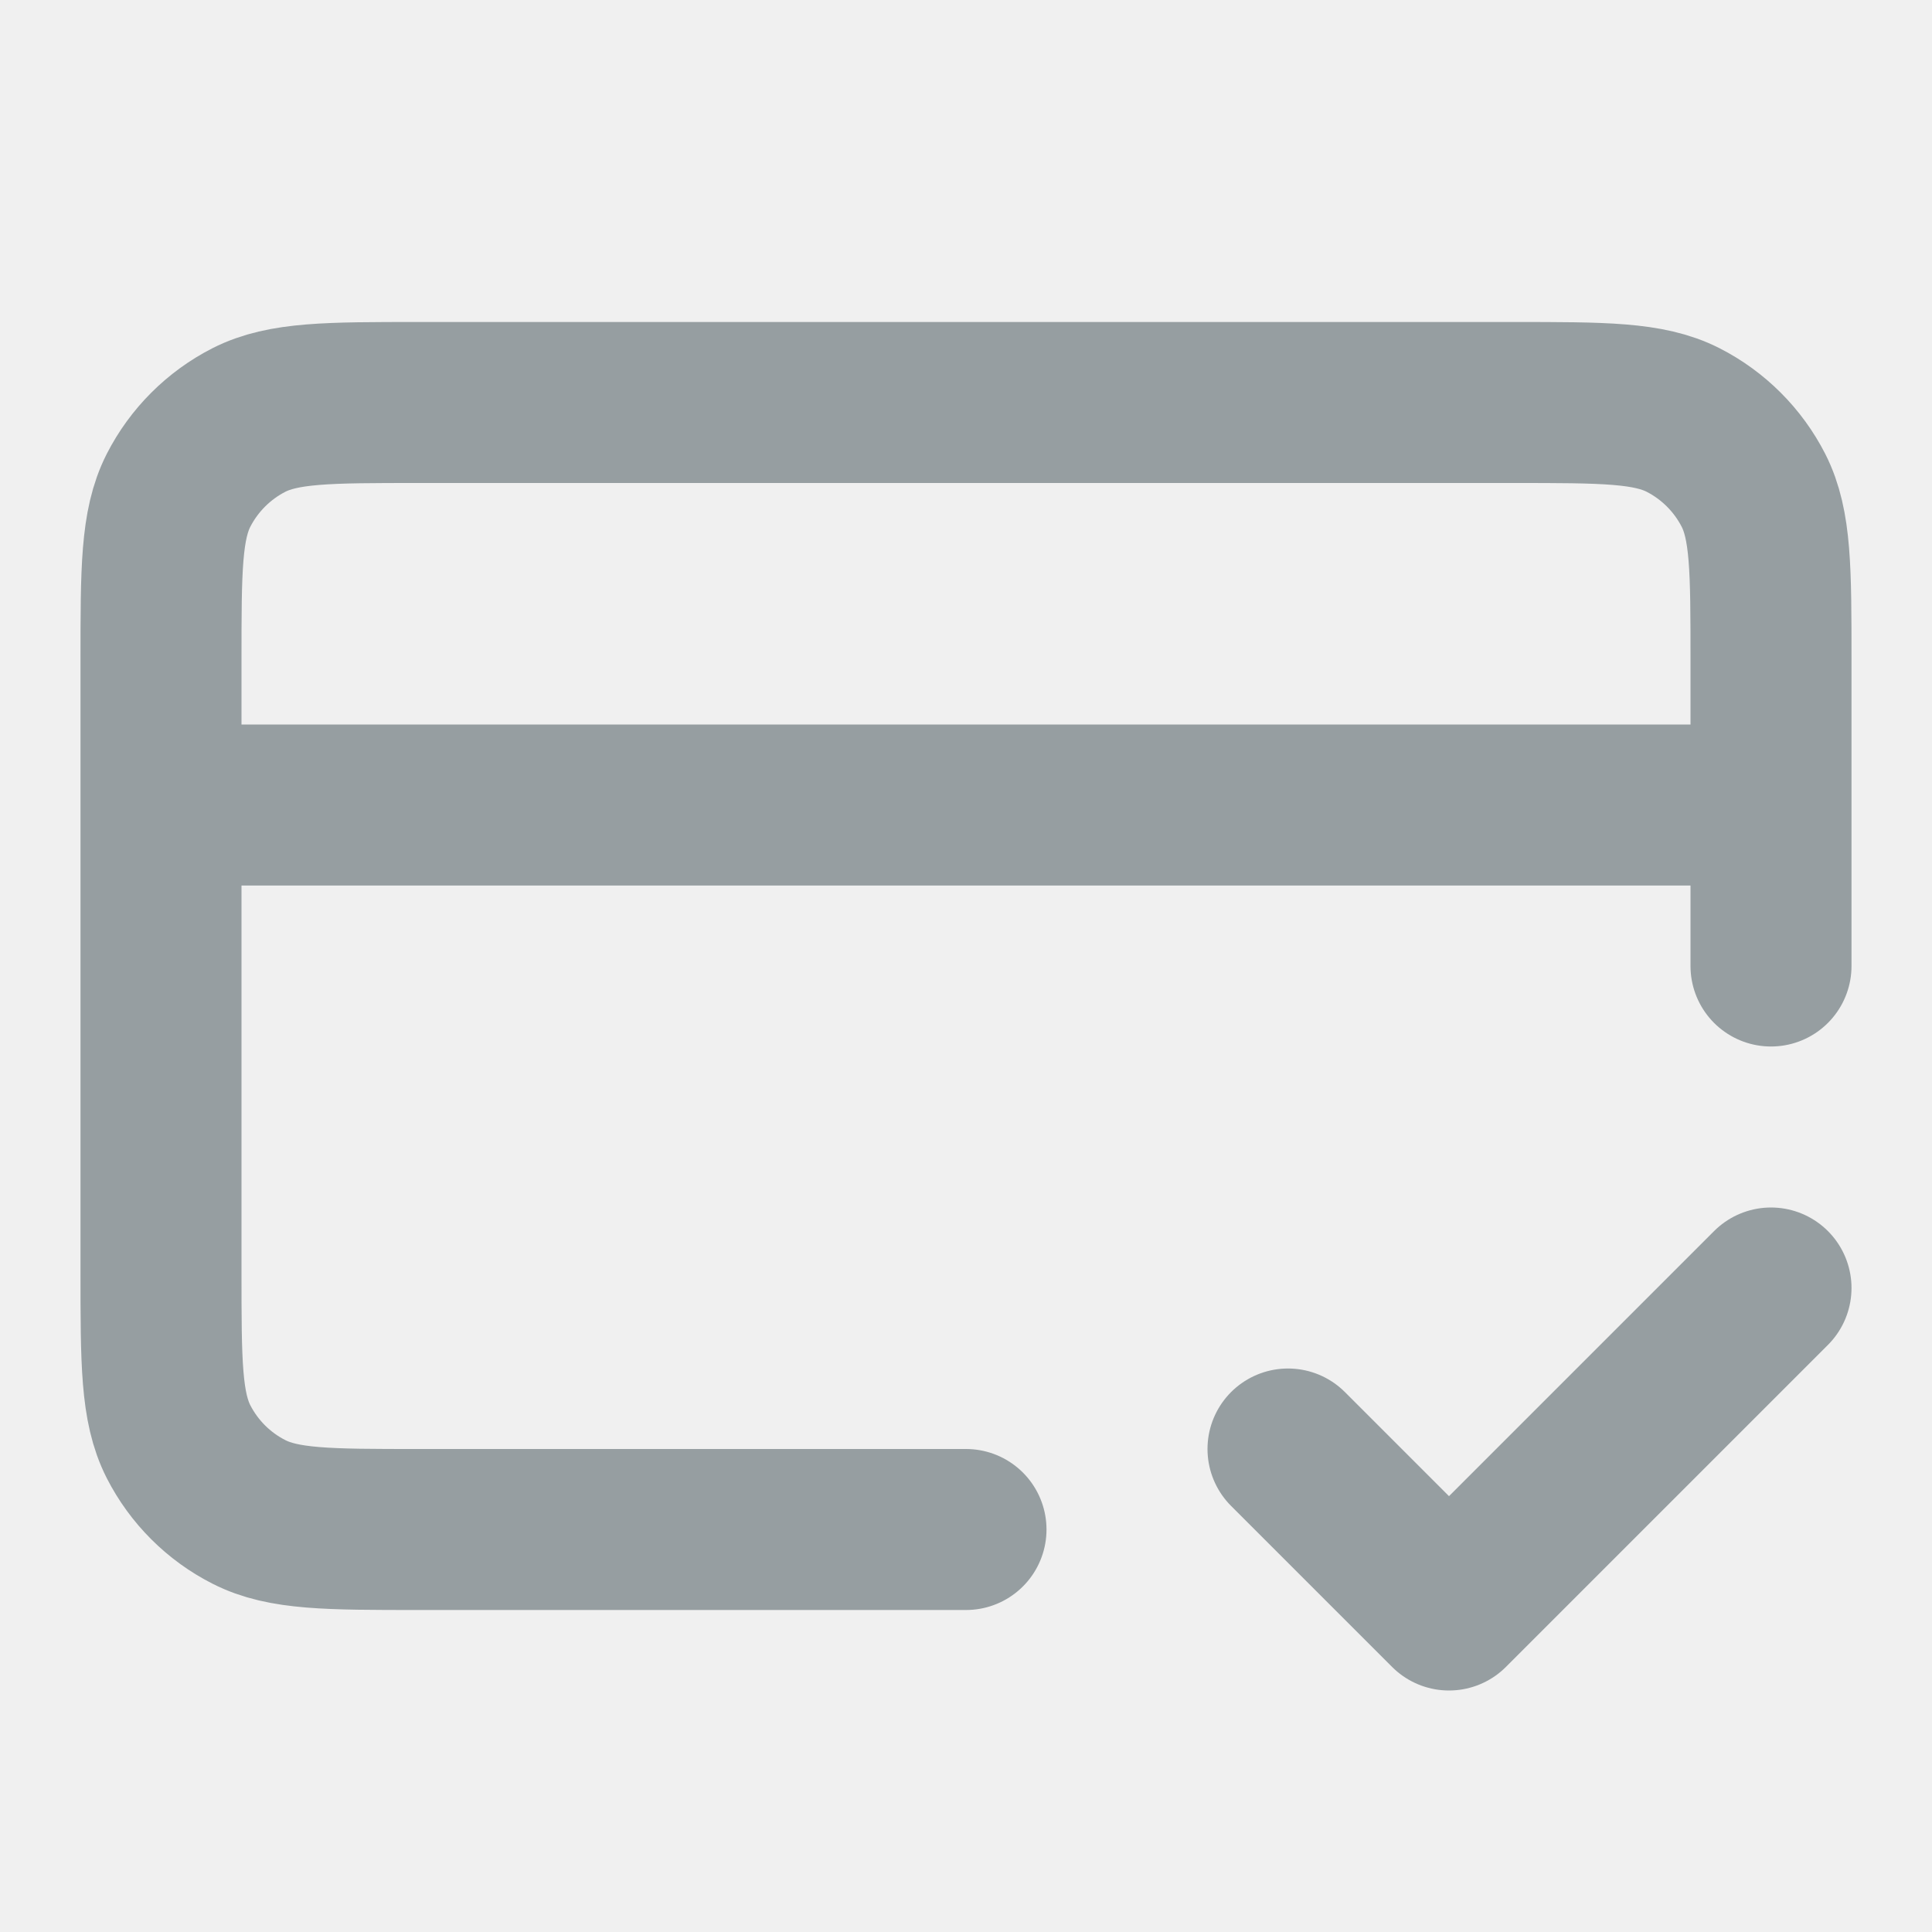
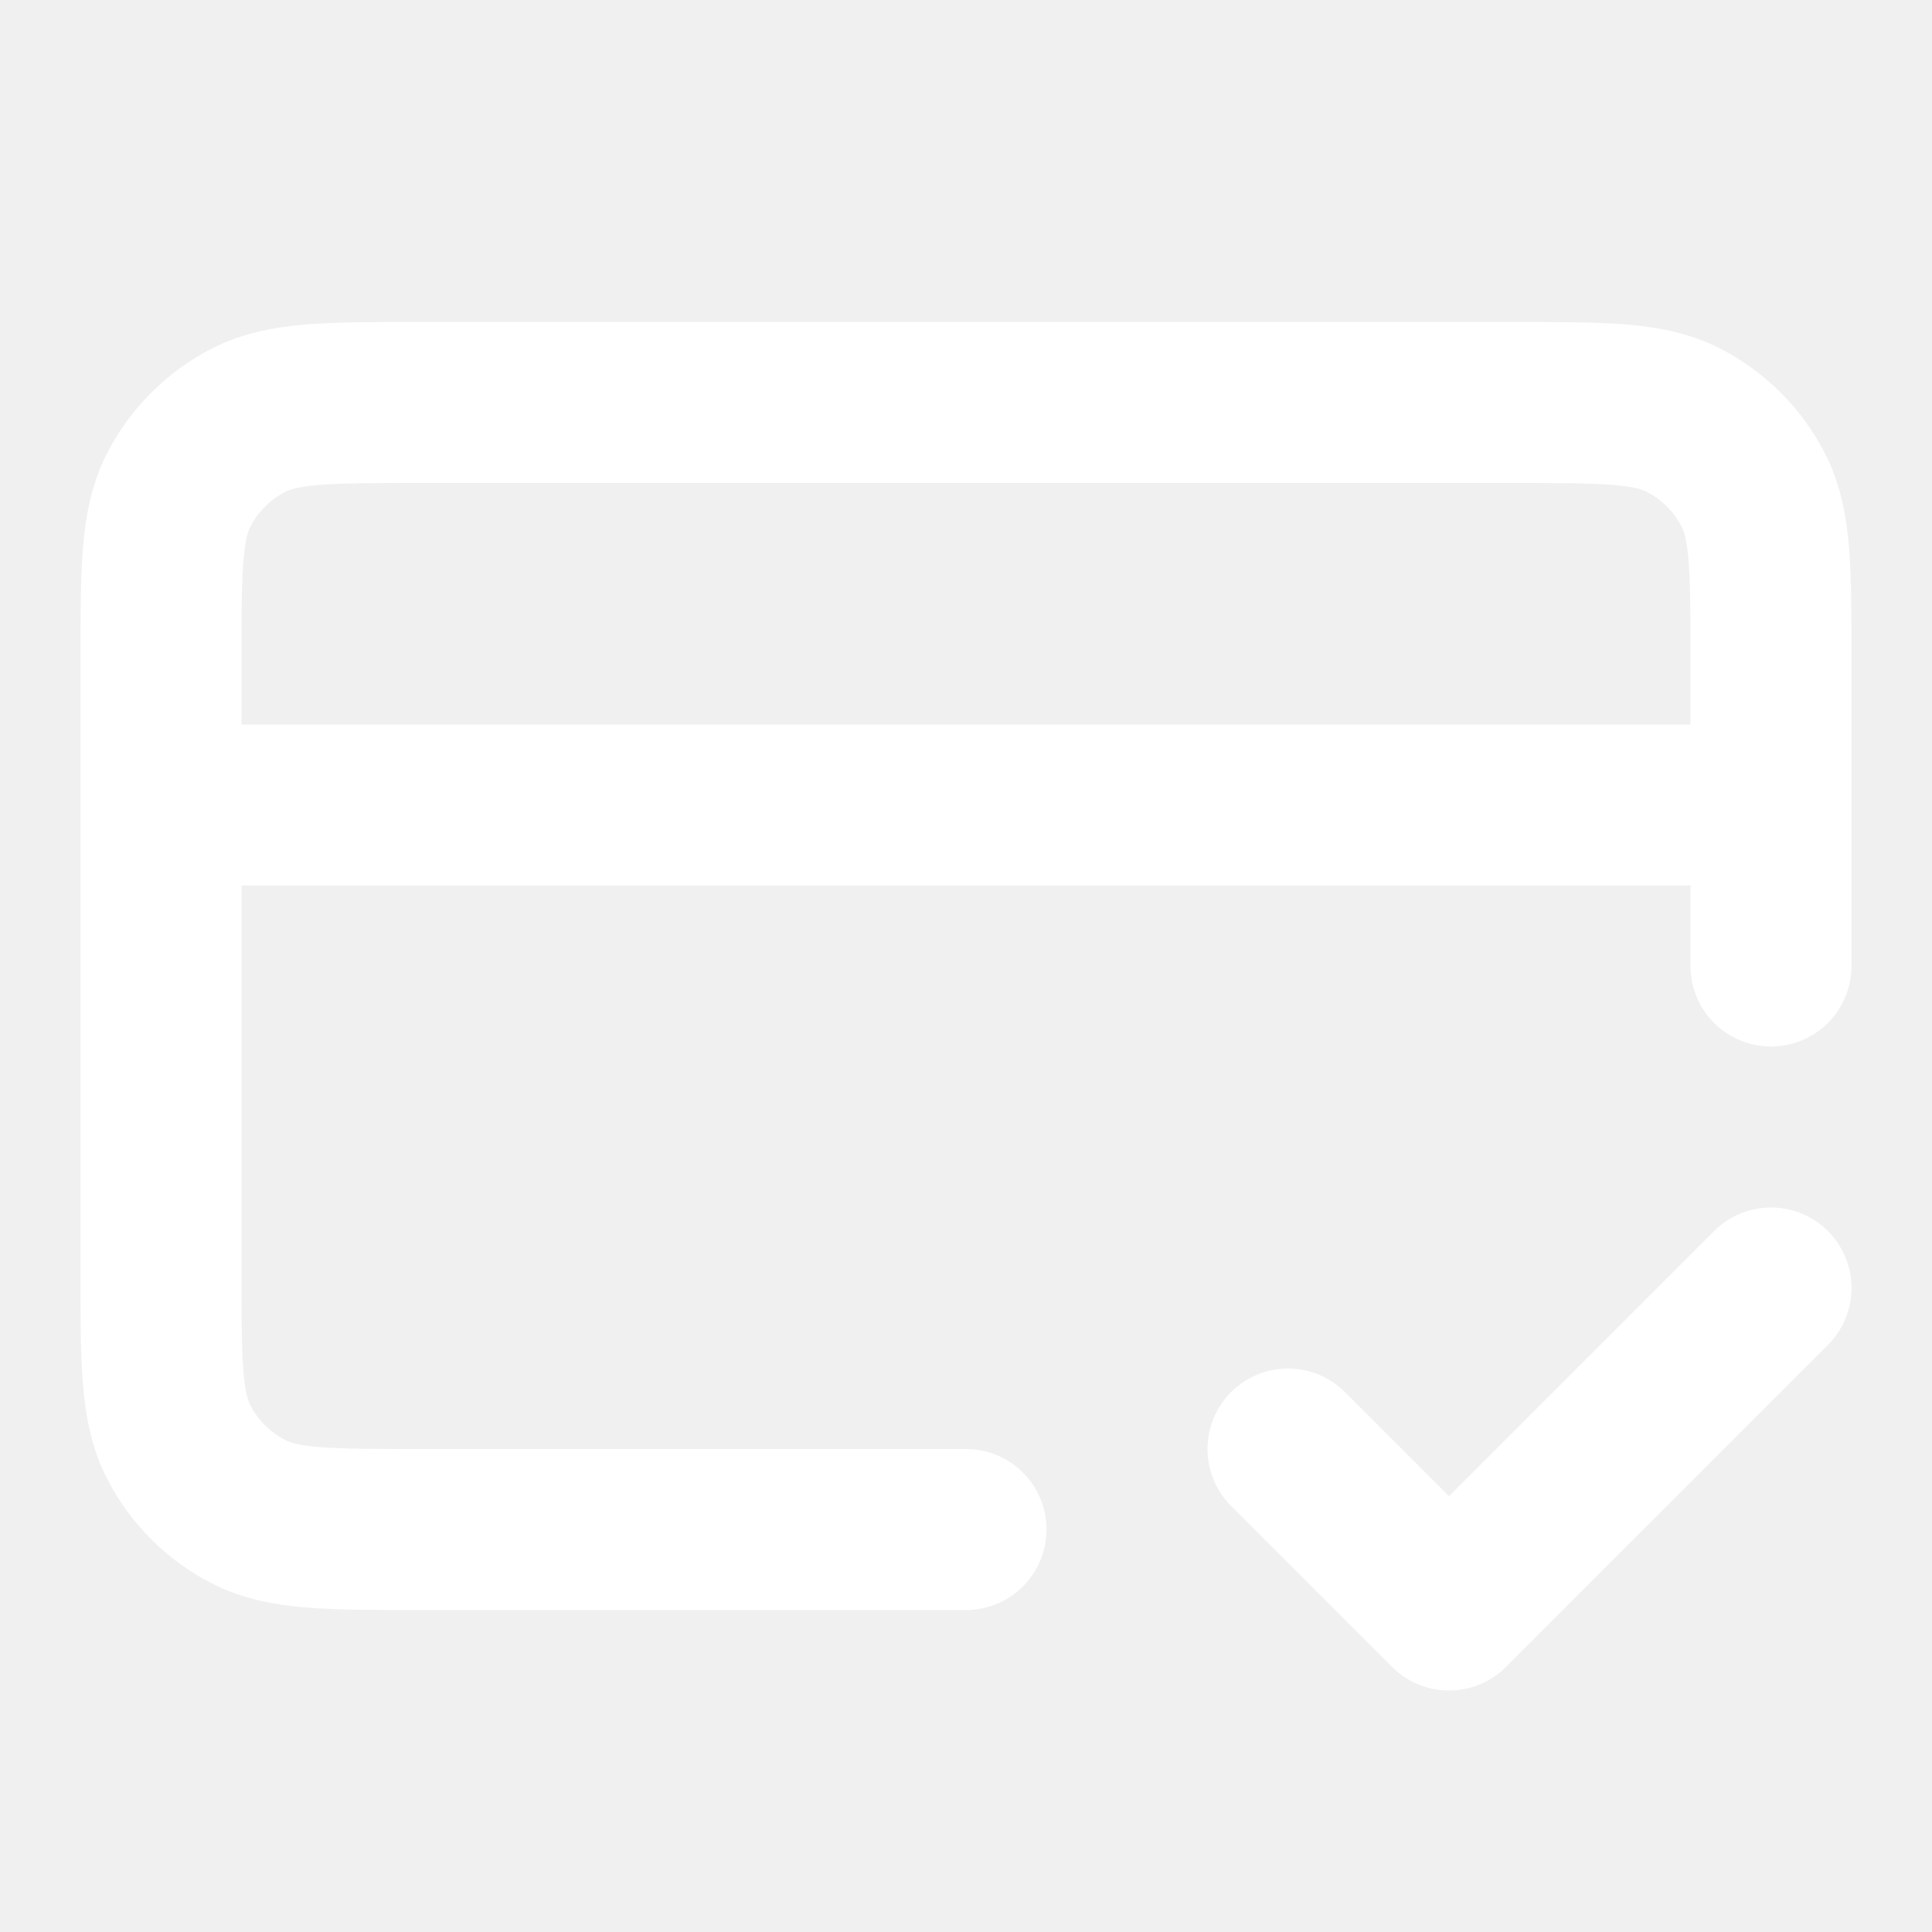
<svg xmlns="http://www.w3.org/2000/svg" width="18" height="18" viewBox="0 0 18 18" fill="none">
-   <path d="M12 13.5L13.5 15L16.5 12M16.5 7.5H1.5M16.5 9V6.15C16.5 5.31 16.5 4.89 16.337 4.569C16.193 4.287 15.963 4.057 15.681 3.913C15.36 3.75 14.94 3.75 14.1 3.75H3.9C3.06 3.75 2.64 3.75 2.319 3.913C2.037 4.057 1.807 4.287 1.663 4.569C1.5 4.89 1.5 5.31 1.5 6.15V11.85C1.5 12.69 1.5 13.11 1.663 13.431C1.807 13.713 2.037 13.943 2.319 14.086C2.64 14.25 3.06 14.25 3.9 14.25H9" stroke="#969EA1" stroke-width="1.5" stroke-linecap="round" stroke-linejoin="round" />
+   <path d="M12 13.5L13.5 15L16.5 12M16.5 7.5H1.5M16.5 9V6.15C16.5 5.31 16.5 4.89 16.337 4.569C16.193 4.287 15.963 4.057 15.681 3.913C15.36 3.75 14.94 3.75 14.1 3.75H3.9C3.06 3.75 2.64 3.75 2.319 3.913C2.037 4.057 1.807 4.287 1.663 4.569C1.5 4.89 1.5 5.31 1.5 6.15V11.85C1.5 12.69 1.5 13.11 1.663 13.431C1.807 13.713 2.037 13.943 2.319 14.086C2.64 14.25 3.06 14.25 3.9 14.25H9" stroke="#FFF" stroke-width="1.5" stroke-linecap="round" stroke-linejoin="round" />
</svg>
